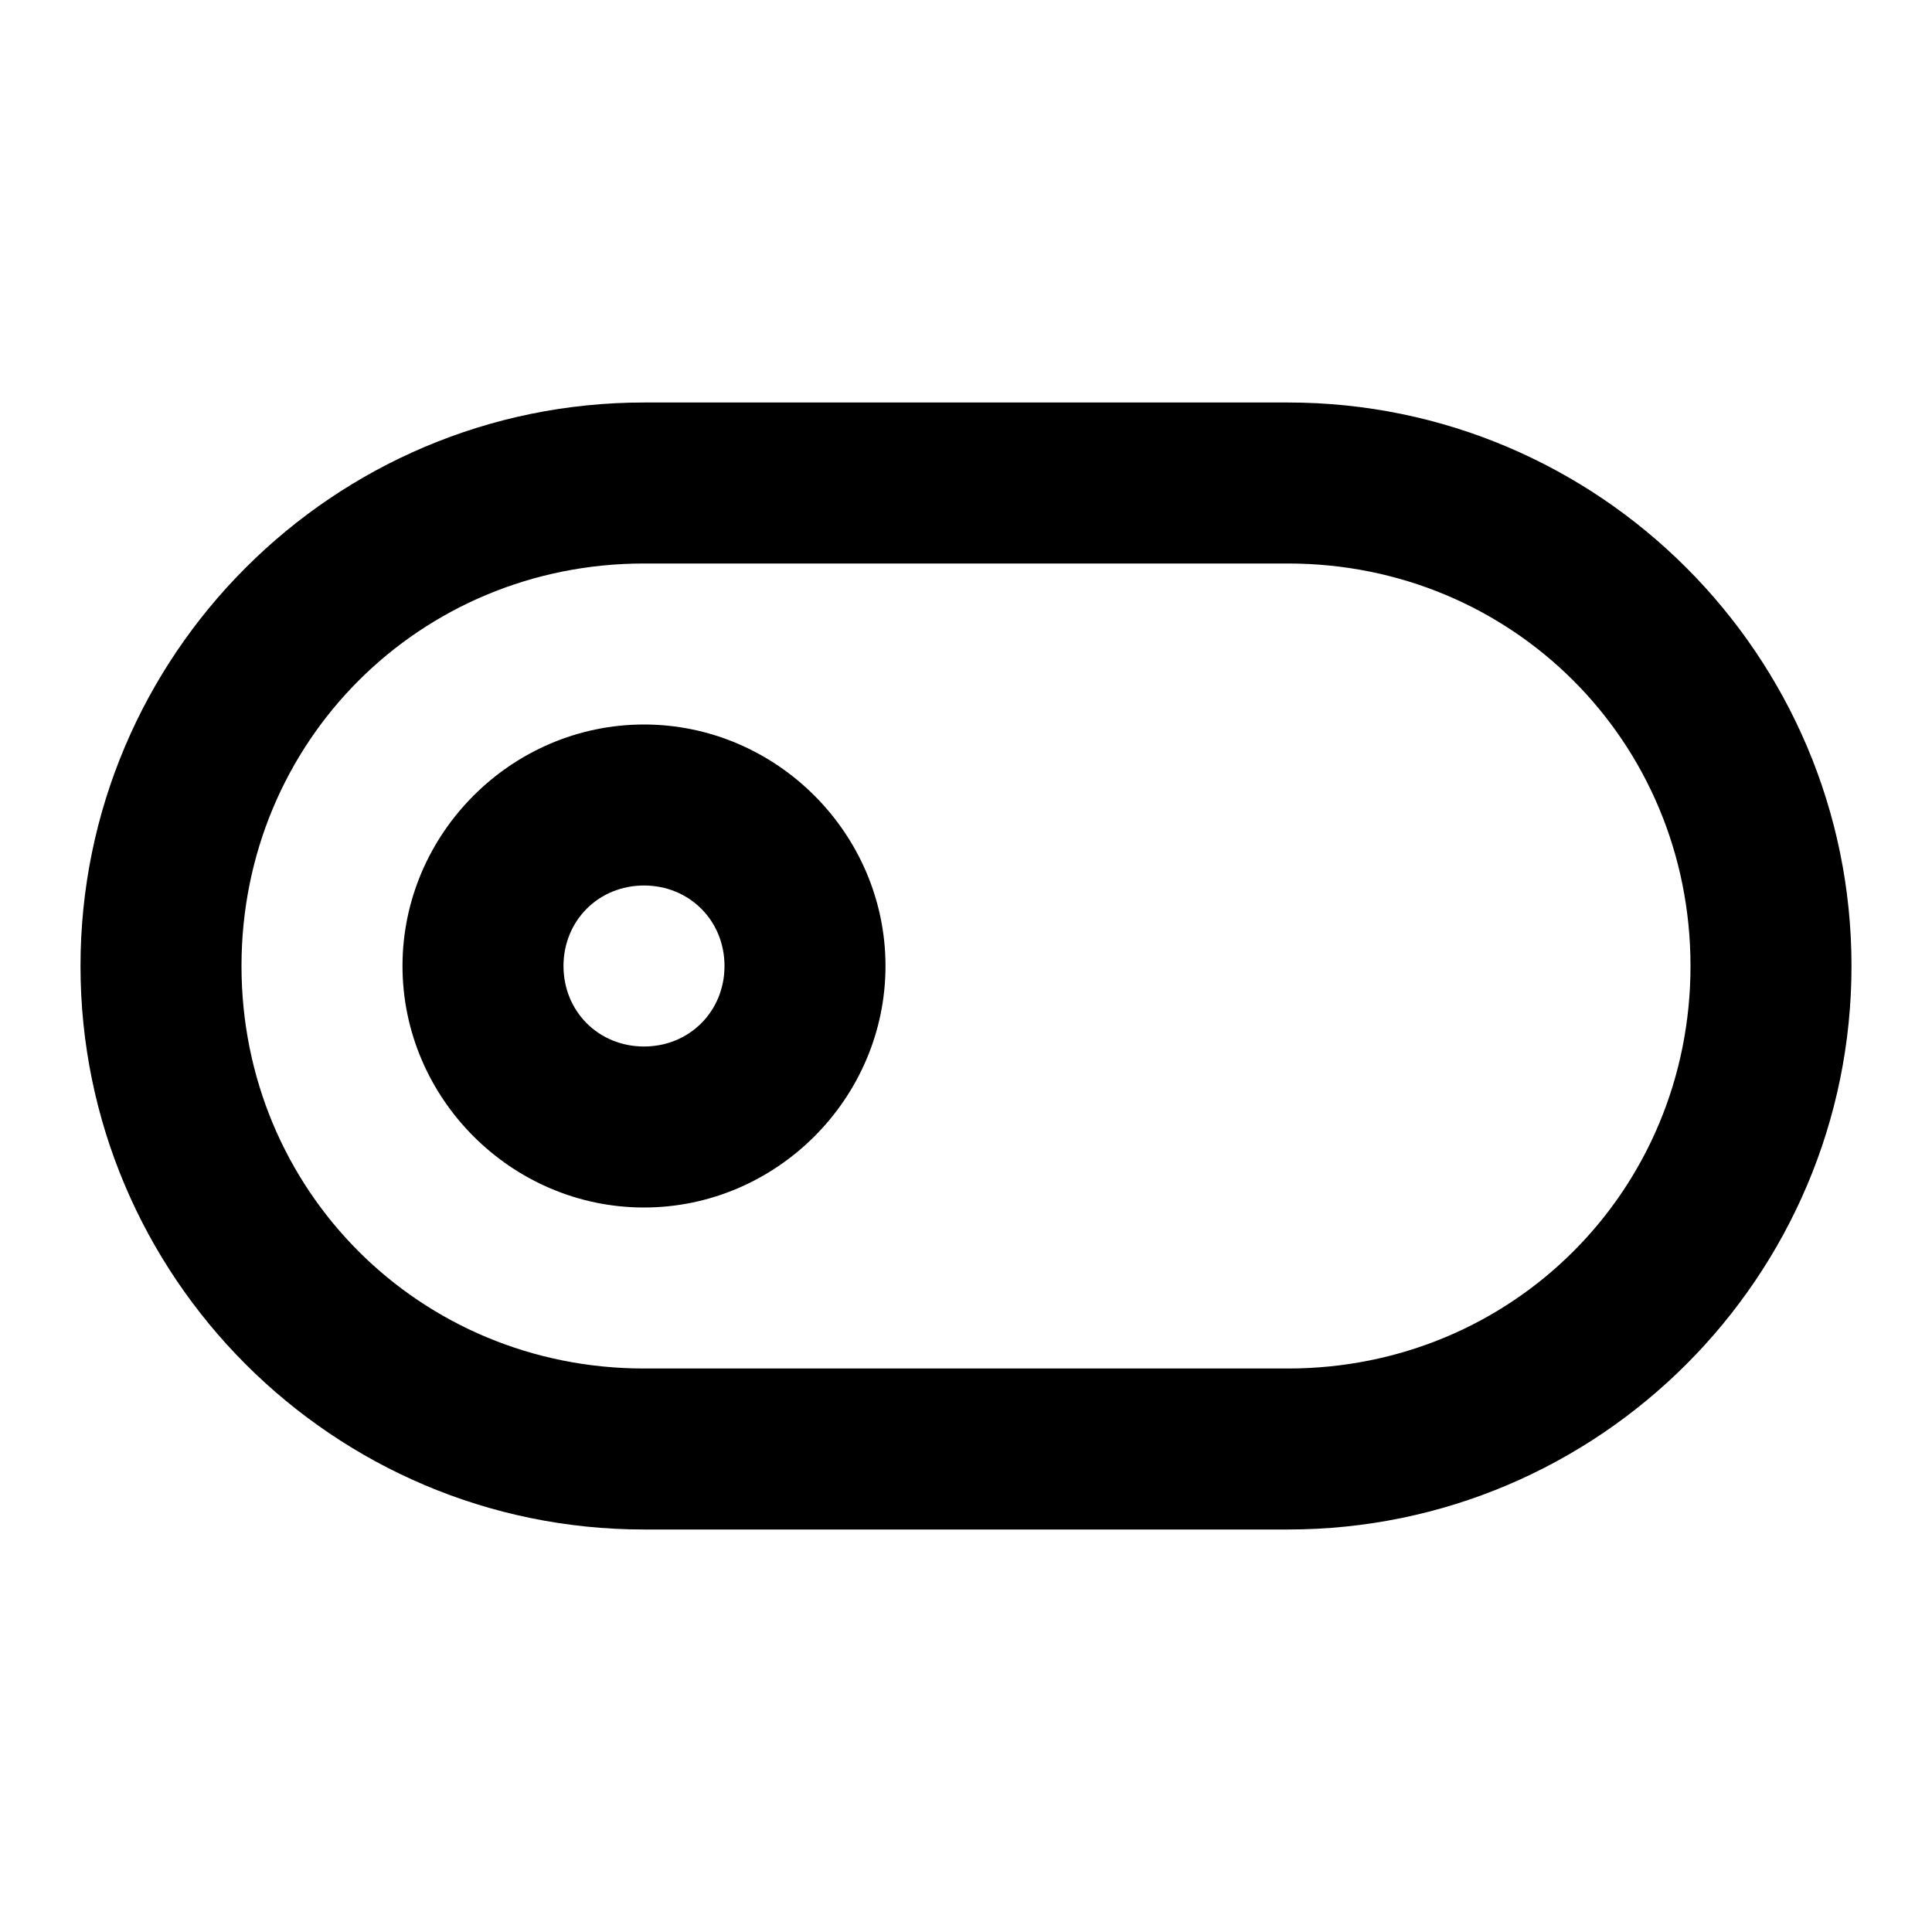
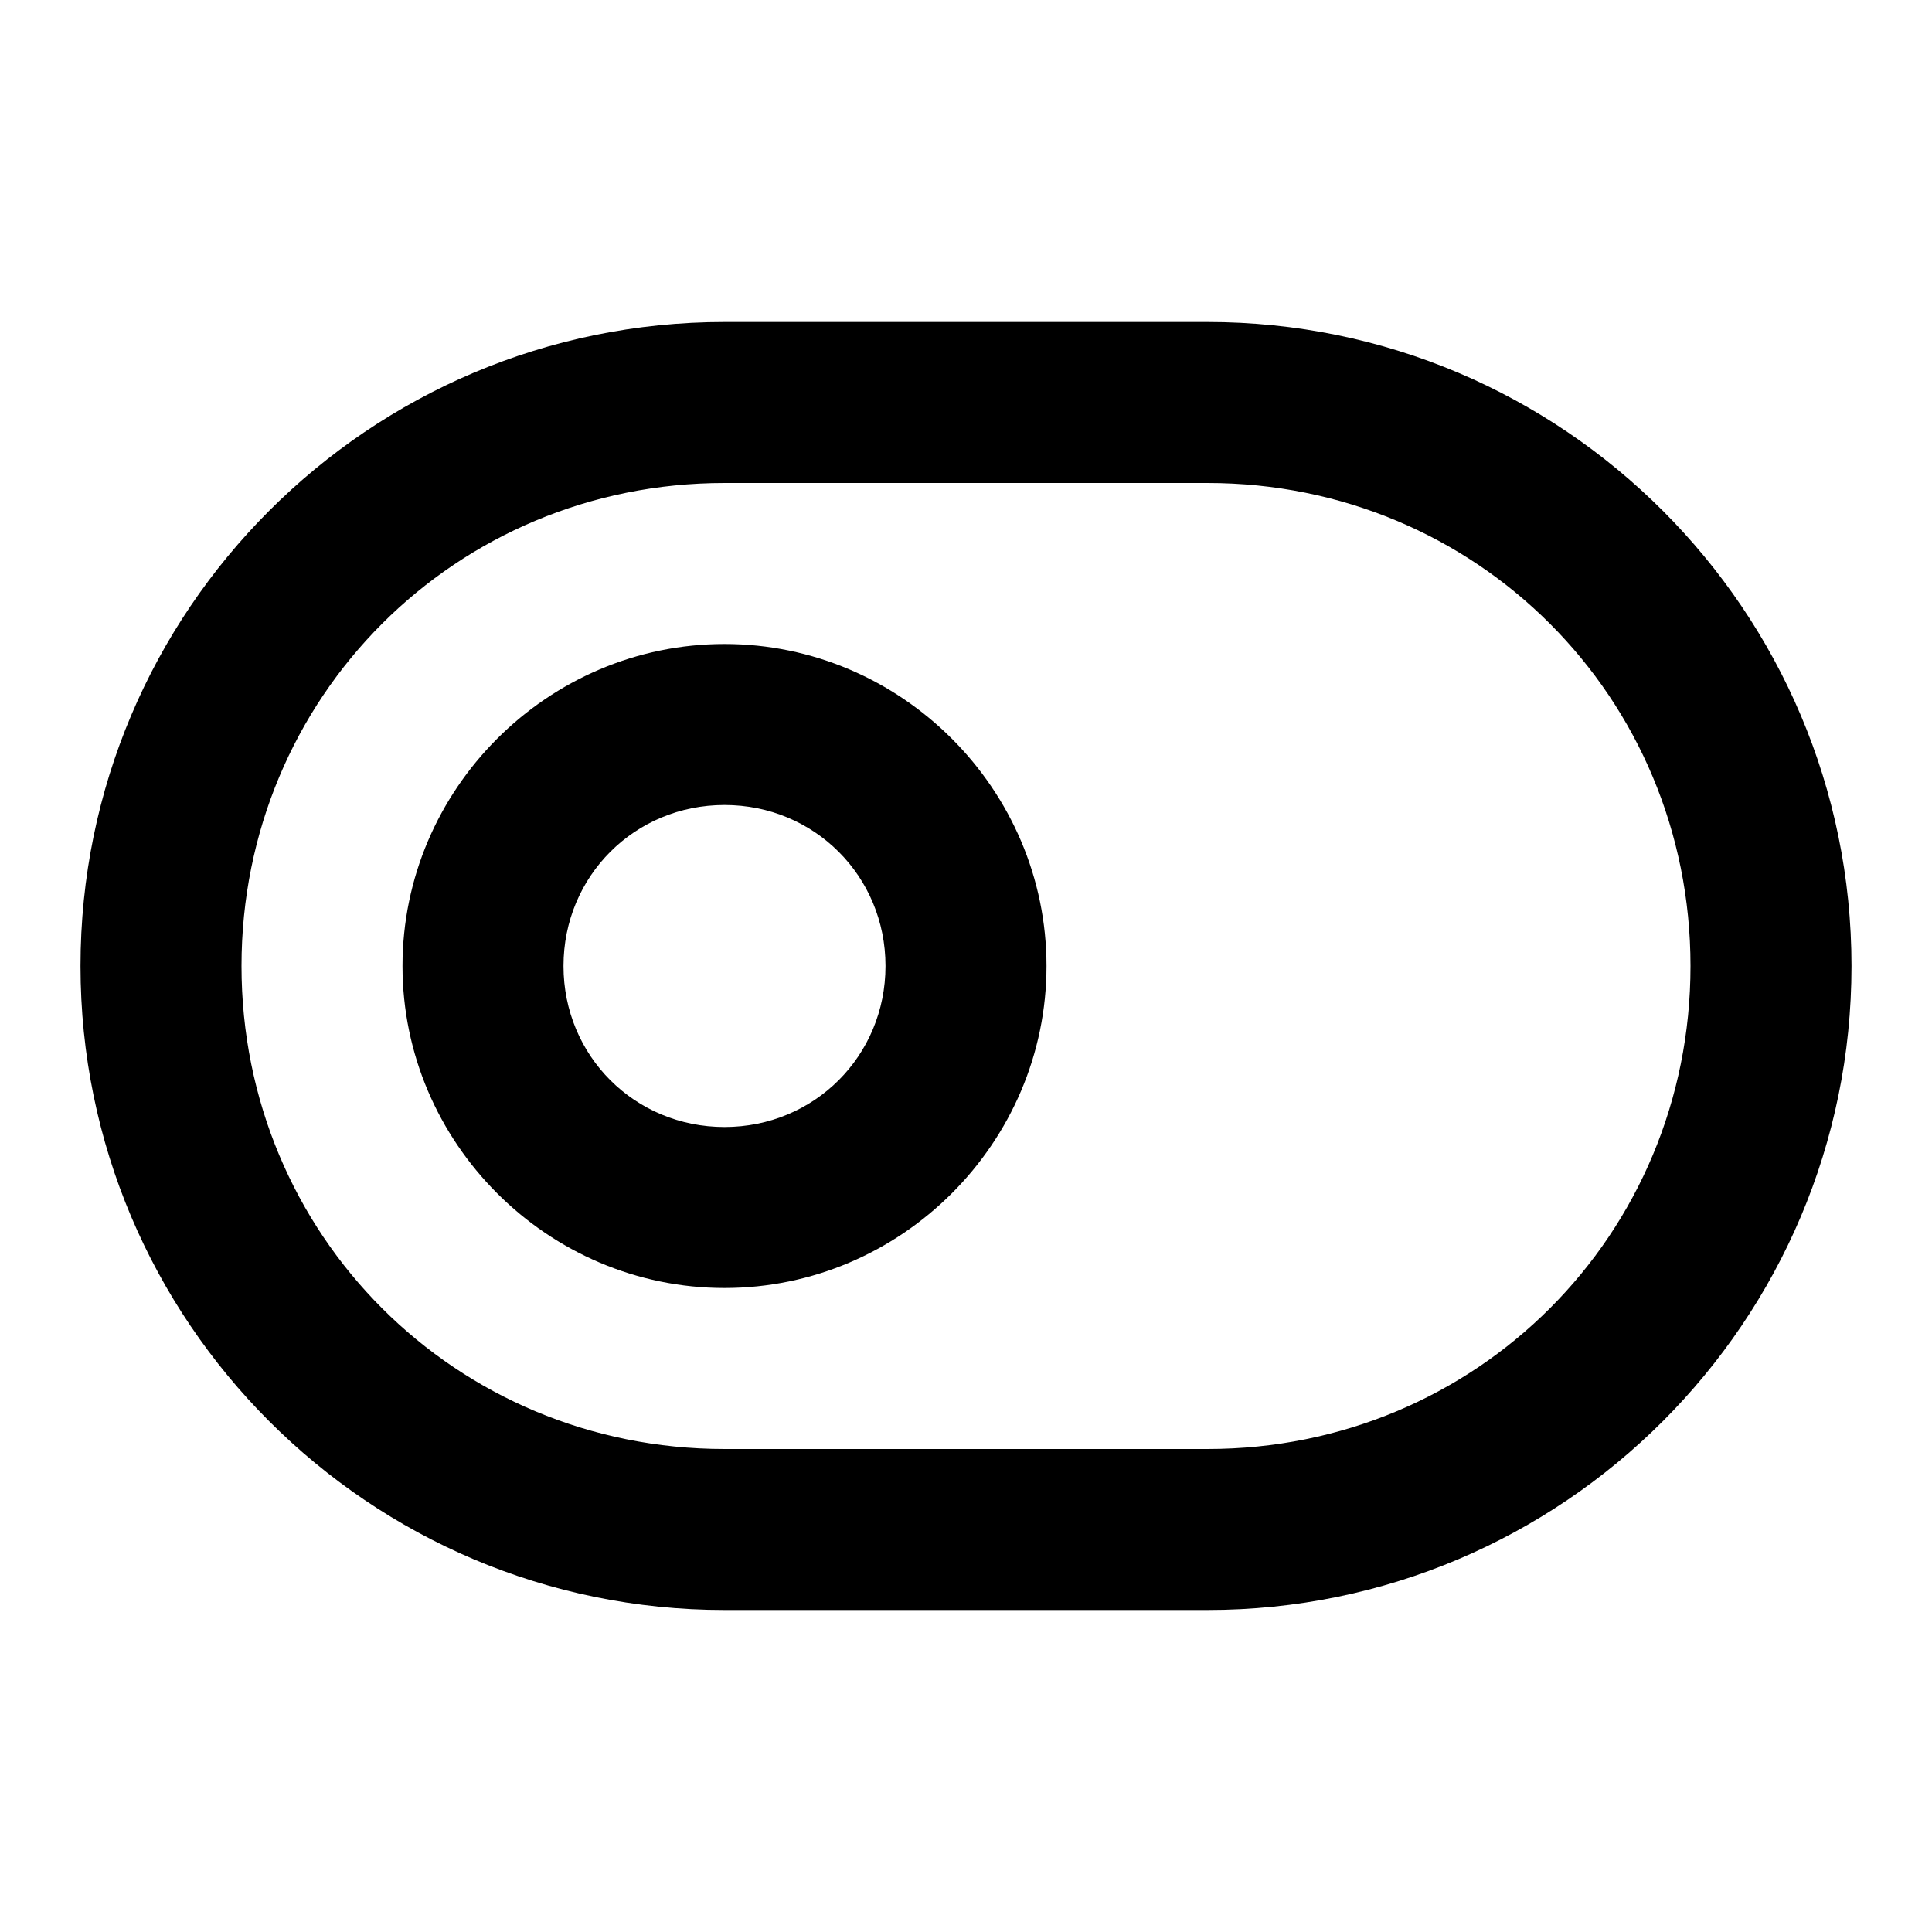
<svg xmlns="http://www.w3.org/2000/svg" width="24" height="24" viewBox="0 0 24 24" fill="currentColor" tags="on,off,switch,boolean" categories="layout,account,development">
-   <path d="M 8 5 C 4.139 5 1 8.139 1 12 C 1 15.861 4.139 19 8 19 L 16 19 C 19.861 19 23 15.861 23 12 C 23 8.139 19.861 5 16 5 L 8 5 z M 8 7 L 16 7 C 18.787 7 21 9.213 21 12 C 21 14.787 18.787 17 16 17 L 8 17 C 5.213 17 3 14.787 3 12 C 3 9.213 5.213 7 8 7 z M 8 9 C 6.355 9 5 10.355 5 12 C 5 13.645 6.355 15 8 15 C 9.645 15 11 13.645 11 12 C 11 10.355 9.645 9 8 9 z M 8 11 C 8.564 11 9 11.436 9 12 C 9 12.564 8.564 13 8 13 C 7.436 13 7 12.564 7 12 C 7 11.436 7.436 11 8 11 z " />
+   <path d="M 9 4 C 4.585 4 1 7.585 1 12 C 1 16.415 4.585 20 9 20 L 15 20 C 19.415 20 23 16.415 23 12 C 23 7.585 19.415 4 15 4 L 9 4 z M 9 6 L 15 6 C 18.341 6 21 8.659 21 12 C 21 15.341 18.341 18 15 18 L 9 18 C 5.659 18 3 15.341 3 12 C 3 8.659 5.659 6 9 6 z M 9 8 C 6.803 8 5 9.803 5 12 C 5 14.197 6.803 16 9 16 C 11.197 16 13 14.197 13 12 C 13 9.803 11.197 8 9 8 z M 9 10 C 10.116 10 11 10.884 11 12 C 11 13.116 10.116 14 9 14 C 7.884 14 7 13.116 7 12 C 7 10.884 7.884 10 9 10 z " />
</svg>
